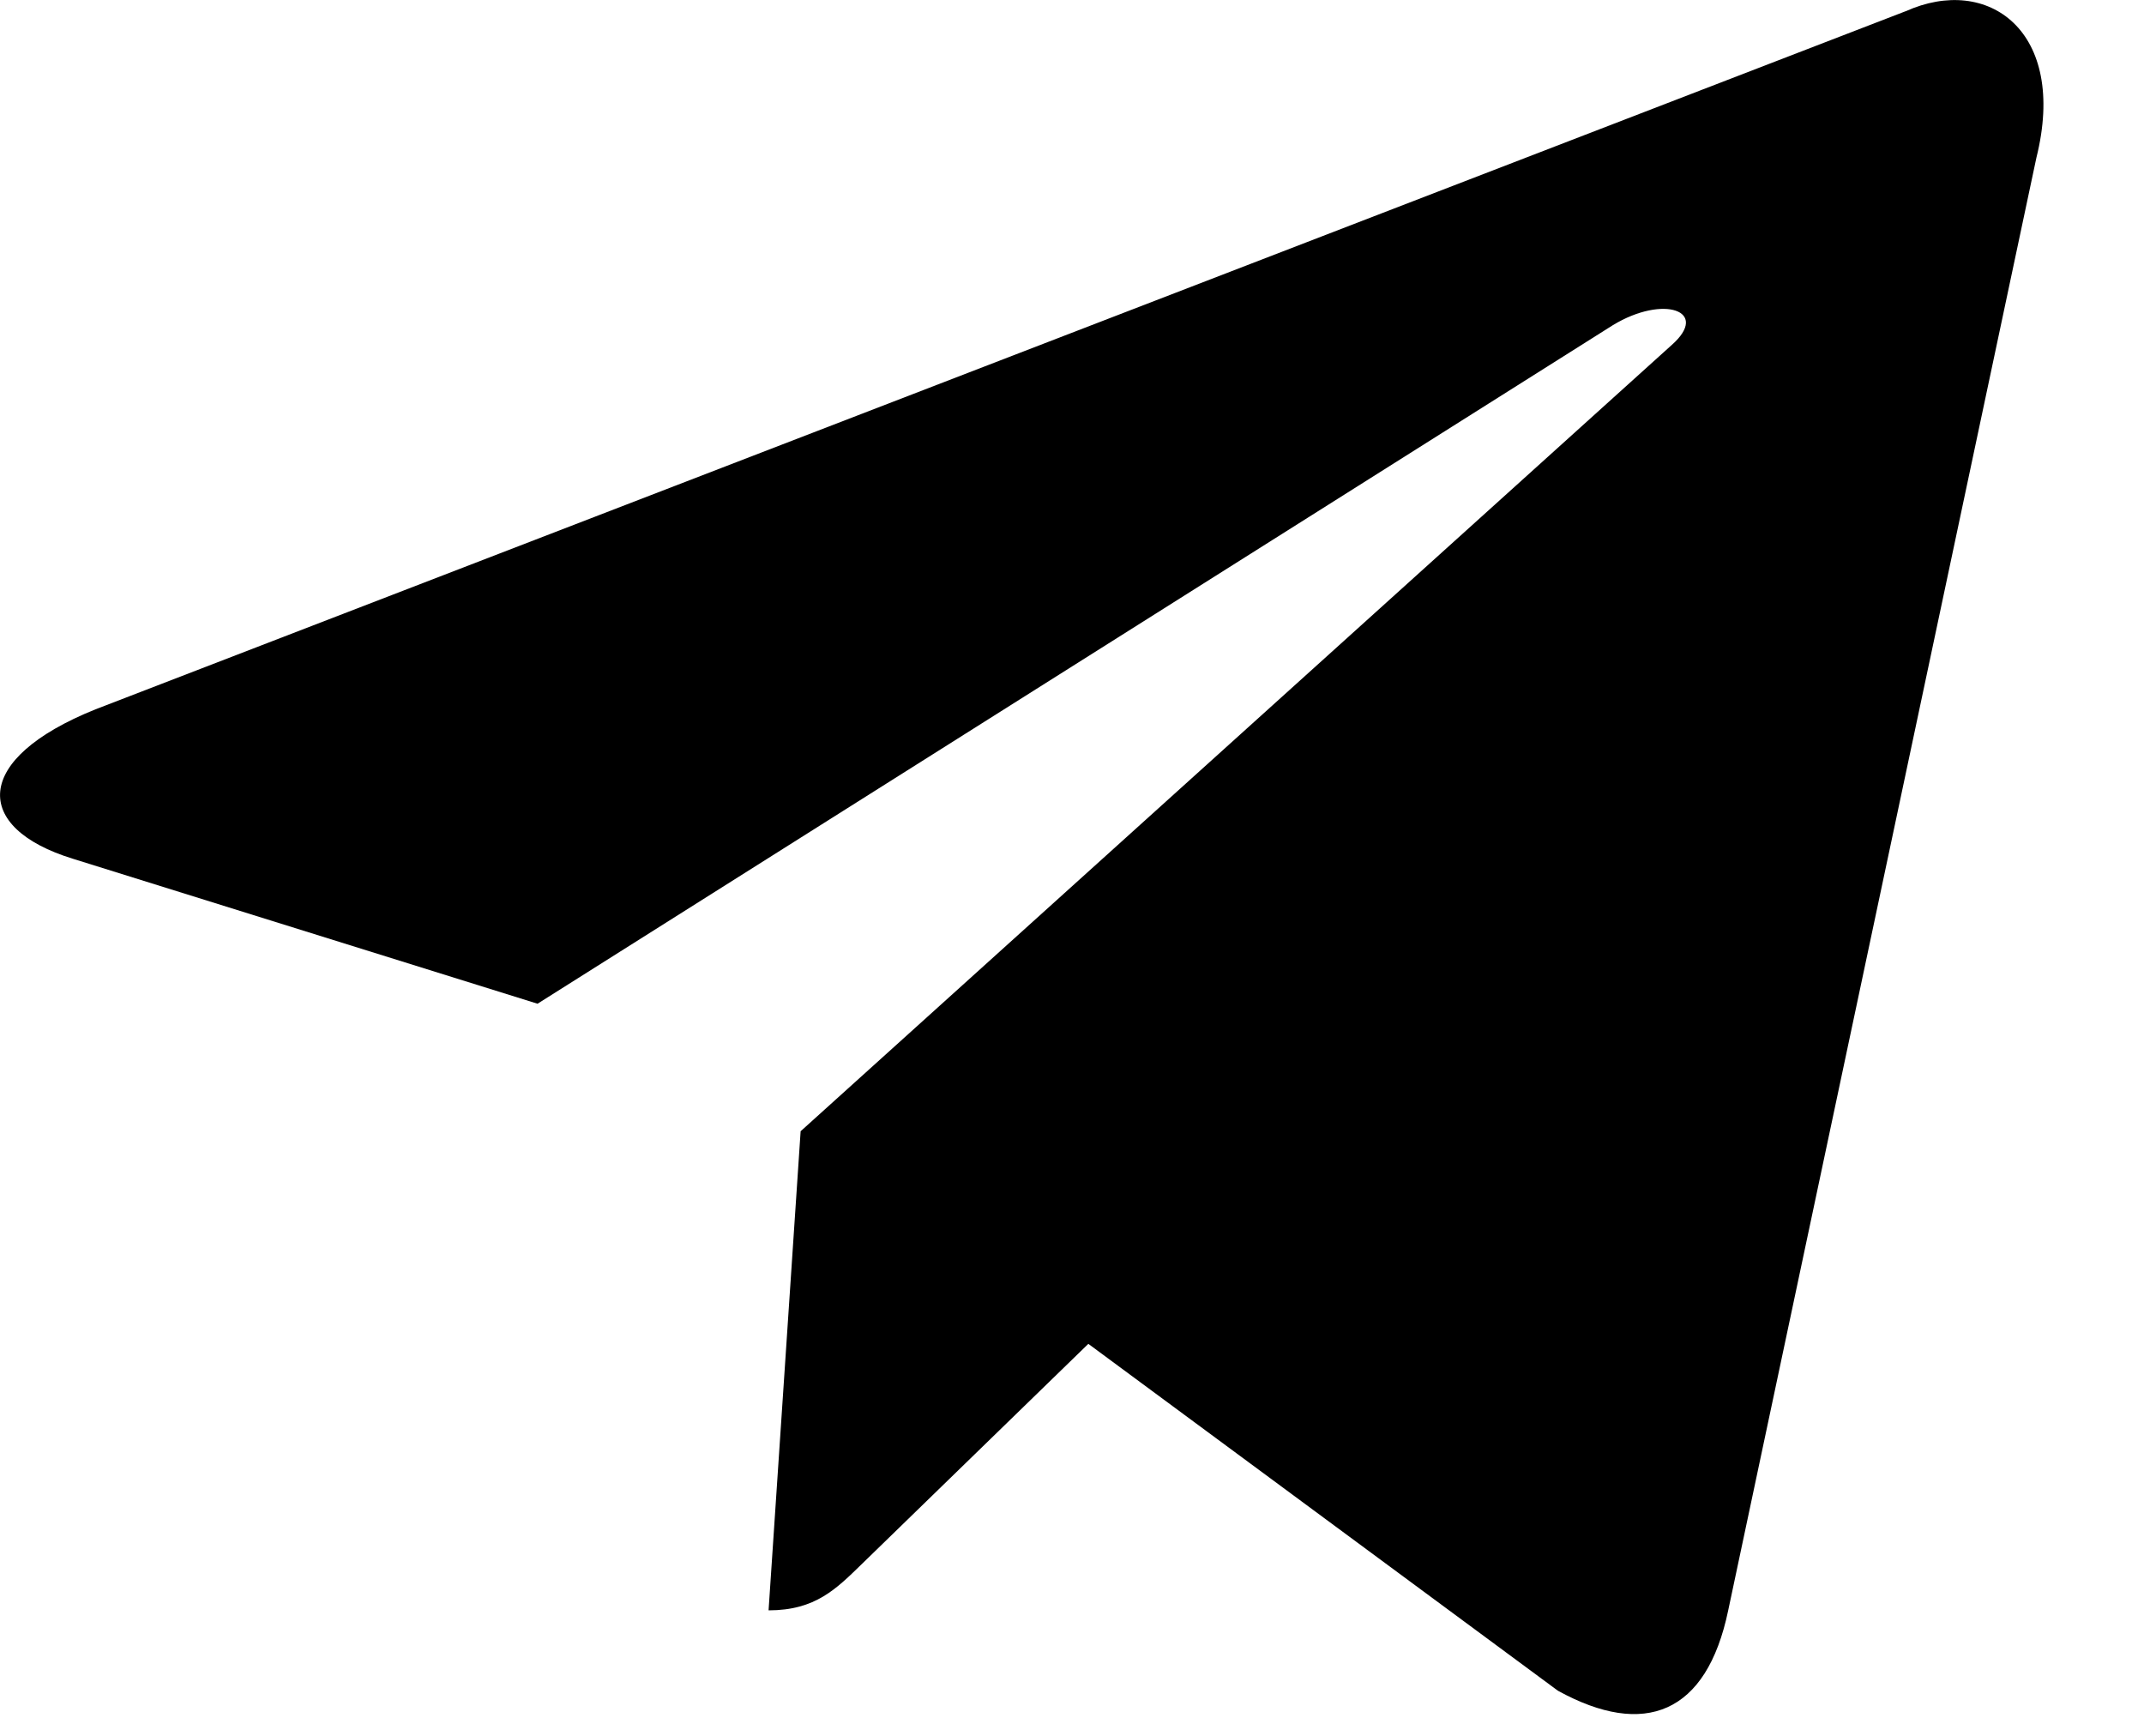
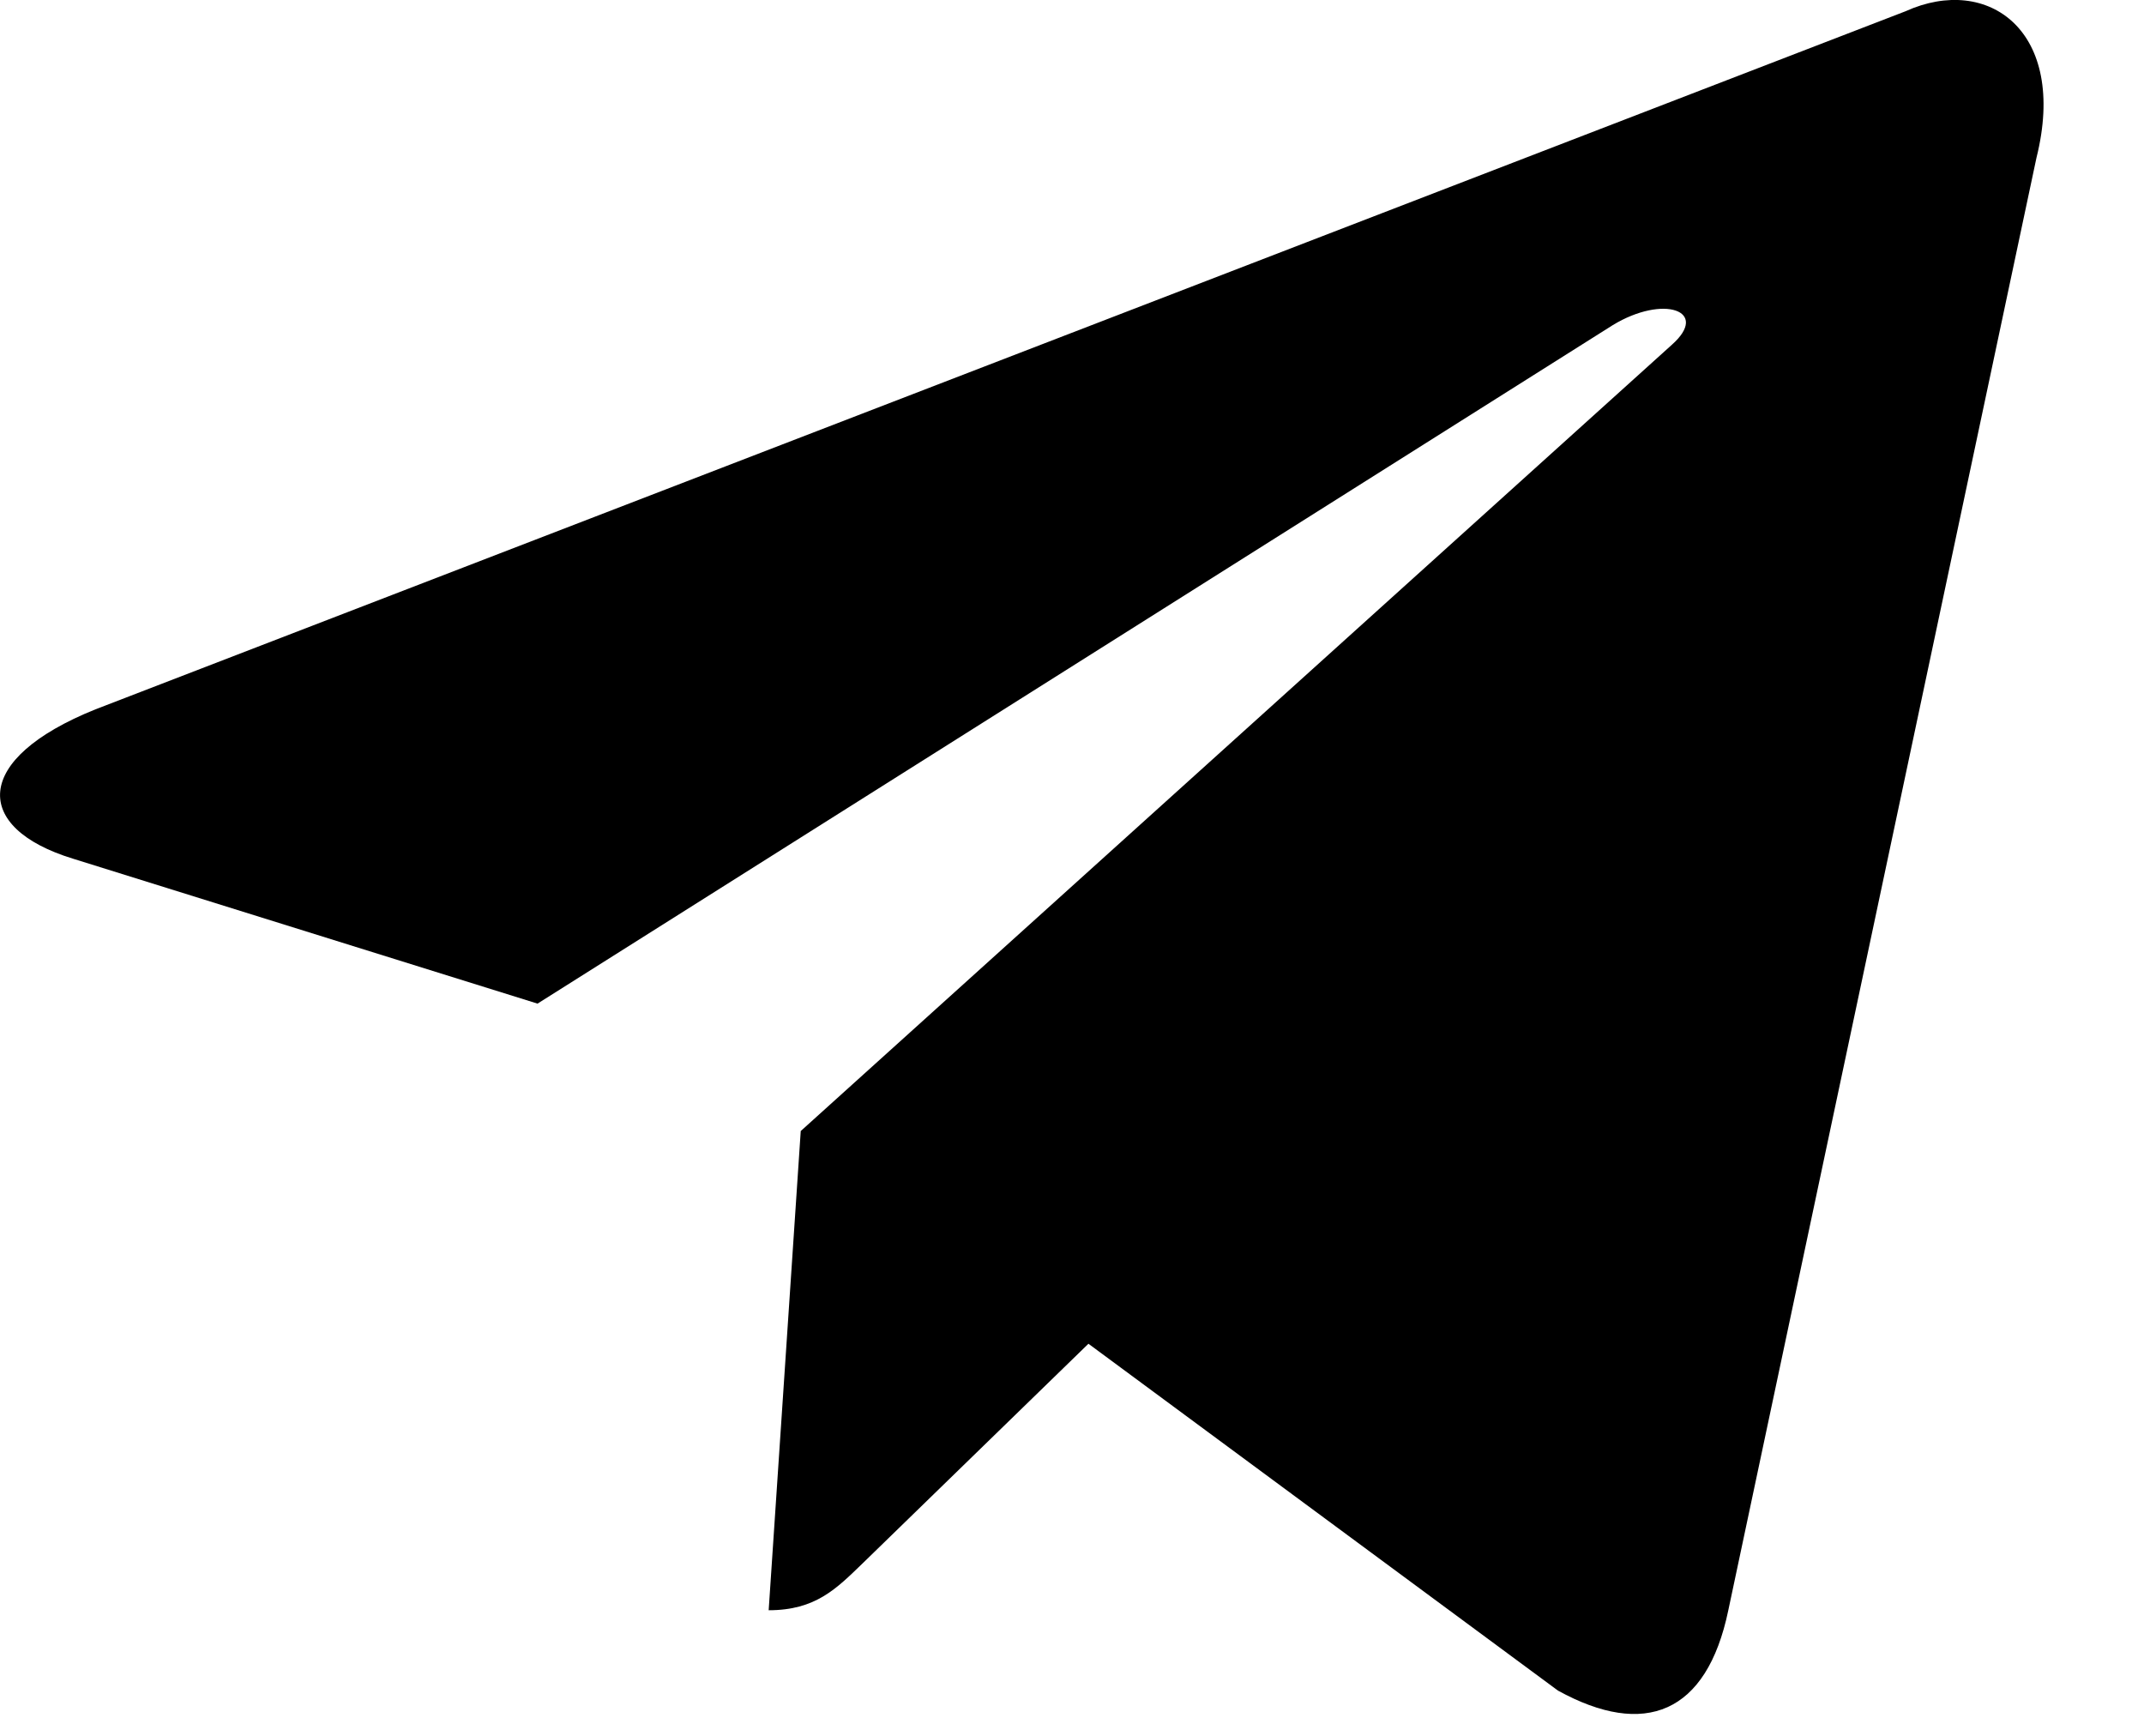
- <svg xmlns="http://www.w3.org/2000/svg" width="21" height="17" fill="none">
-   <path fill="currentColor" d="M18.665.11L.935 6.947C-.275 7.433-.268 8.108.713 8.41l4.552 1.42 10.532-6.645c.498-.303.953-.14.579.192l-8.533 7.701H7.84l.002.001-.314 4.692c.46 0 .663-.21.92-.46l2.212-2.15 4.599 3.397c.848.467 1.457.227 1.668-.785l3.019-14.228c.309-1.239-.473-1.8-1.282-1.434z" />
+ <svg xmlns="http://www.w3.org/2000/svg" width="21" height="17" viewBox="0 0 21 17" fill="none">
+   <path fill="currentColor" d="M18.665 0.11L0.935 6.947C-0.275 7.433 -0.268 8.108 0.713 8.409L5.265 9.829L15.797 3.184C16.295 2.881 16.75 3.044 16.376 3.376L7.843 11.077H7.841L7.843 11.078L7.529 15.77C7.989 15.77 8.192 15.559 8.45 15.31L10.661 13.16L15.26 16.557C16.108 17.024 16.717 16.784 16.928 15.772L19.947 1.544C20.256 0.305 19.474 -0.256 18.665 0.11V0.11Z" />
</svg>
